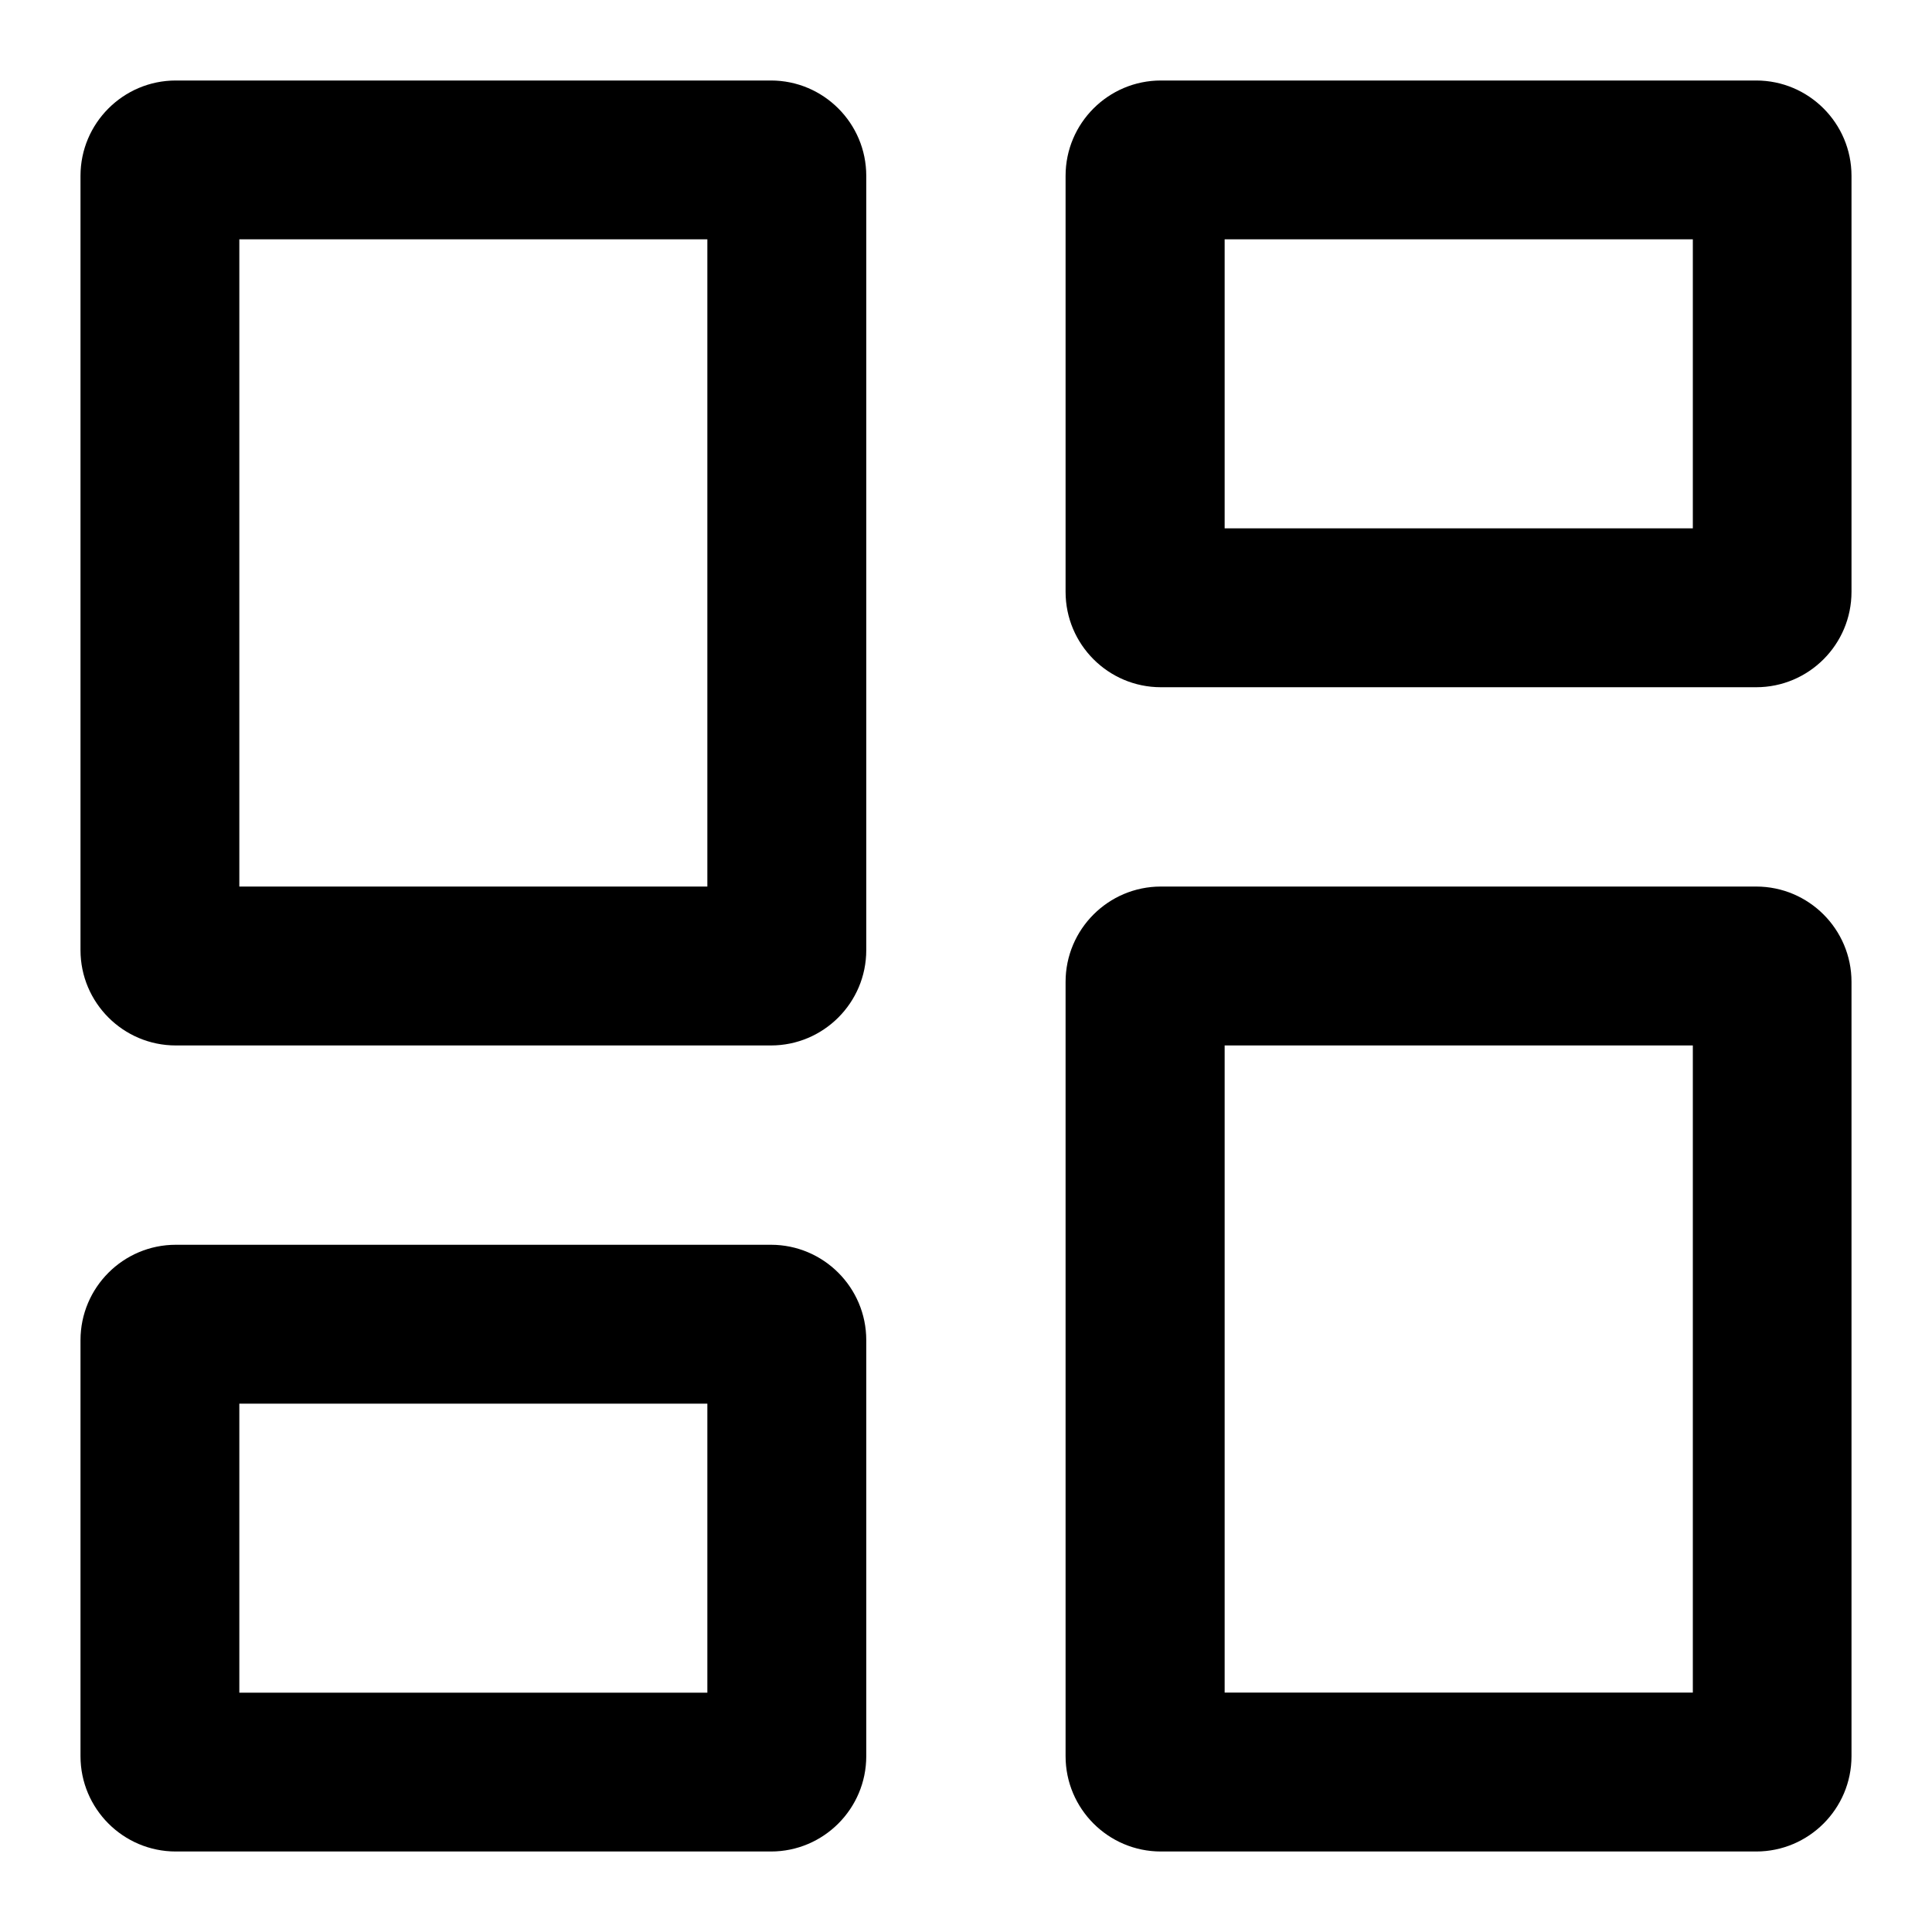
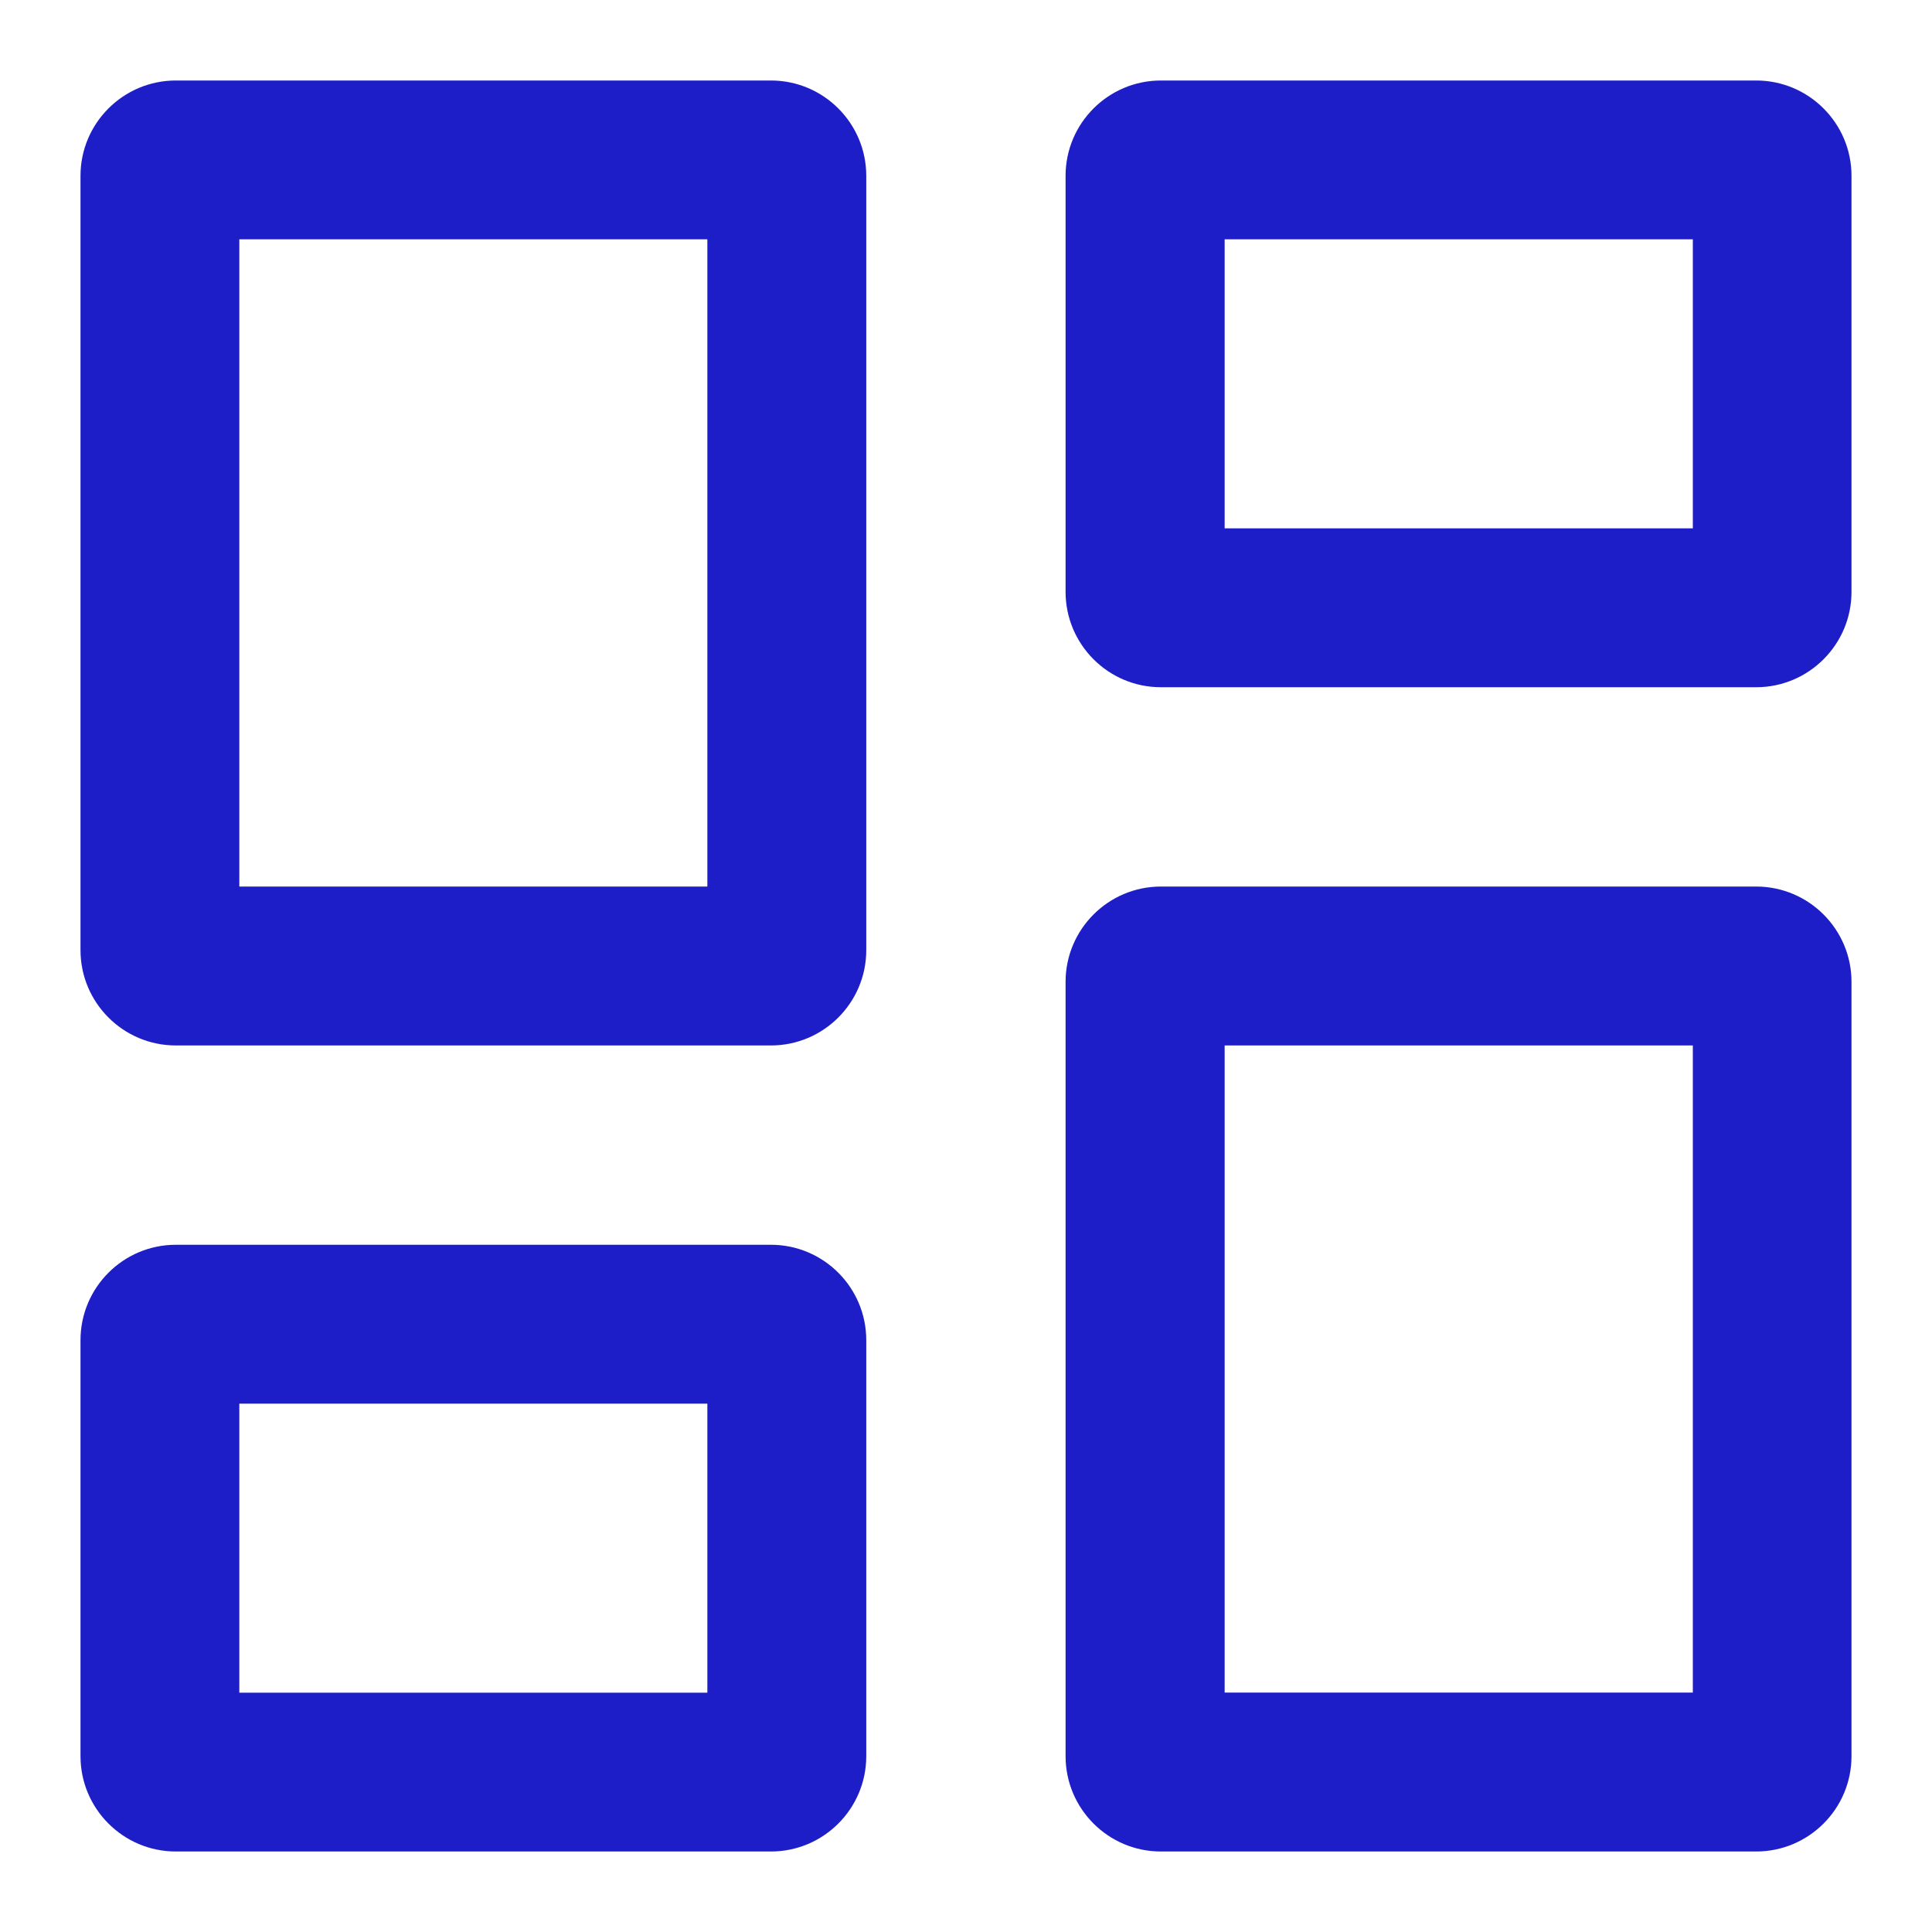
<svg xmlns="http://www.w3.org/2000/svg" width="24" height="24" viewBox="0 0 24 24" fill="none">
-   <path d="M9.577 12.987H2.184C1.531 12.987 1 12.456 1 11.803V2.184C1 1.531 1.531 1 2.184 1H9.577C10.23 1 10.761 1.531 10.761 2.184V11.803C10.761 12.456 10.23 12.987 9.577 12.987ZM2.973 11.013H8.787V2.973H2.973V11.013Z" fill="currentColor" />
-   <path d="M21.816 8.537H14.421C13.768 8.537 13.237 8.006 13.237 7.352V2.184C13.237 1.531 13.768 1 14.421 1H21.816C22.469 1 23 1.531 23 2.184V7.352C23 8.006 22.469 8.537 21.816 8.537ZM15.213 6.563H21.029V2.973H15.213V6.563Z" fill="currentColor" />
-   <path d="M21.816 23H14.421C13.768 23 13.237 22.469 13.237 21.816V12.197C13.237 11.544 13.768 11.013 14.421 11.013H21.816C22.469 11.013 23 11.544 23 12.197V21.816C23 22.469 22.469 23 21.816 23ZM15.213 21.026H21.029V12.987H15.213V21.026Z" fill="currentColor" />
-   <path d="M9.577 23H2.184C1.531 23 1 22.469 1 21.816V16.648C1 15.994 1.531 15.463 2.184 15.463H9.577C10.23 15.463 10.761 15.994 10.761 16.648V21.816C10.761 22.469 10.23 23 9.577 23ZM2.973 21.027H8.787V17.437H2.973V21.027Z" fill="currentColor" />
+   <path d="M9.577 12.987H2.184C1.531 12.987 1 12.456 1 11.803V2.184C1 1.531 1.531 1 2.184 1H9.577C10.23 1 10.761 1.531 10.761 2.184V11.803C10.761 12.456 10.23 12.987 9.577 12.987ZM2.973 11.013H8.787V2.973H2.973V11.013Z" fill="#1E1EC8" />
+   <path d="M21.816 8.537H14.421C13.768 8.537 13.237 8.006 13.237 7.352V2.184C13.237 1.531 13.768 1 14.421 1H21.816C22.469 1 23 1.531 23 2.184V7.352C23 8.006 22.469 8.537 21.816 8.537ZM15.213 6.563H21.029V2.973H15.213V6.563Z" fill="#1E1EC8" />
+   <path d="M21.816 23H14.421C13.768 23 13.237 22.469 13.237 21.816V12.197C13.237 11.544 13.768 11.013 14.421 11.013H21.816C22.469 11.013 23 11.544 23 12.197V21.816C23 22.469 22.469 23 21.816 23ZM15.213 21.026H21.029V12.987H15.213V21.026Z" fill="#1E1EC8" />
+   <path d="M9.577 23H2.184C1.531 23 1 22.469 1 21.816V16.648C1 15.994 1.531 15.463 2.184 15.463H9.577C10.23 15.463 10.761 15.994 10.761 16.648V21.816C10.761 22.469 10.23 23 9.577 23ZM2.973 21.027H8.787V17.437H2.973V21.027Z" fill="#1E1EC8" />
</svg>
